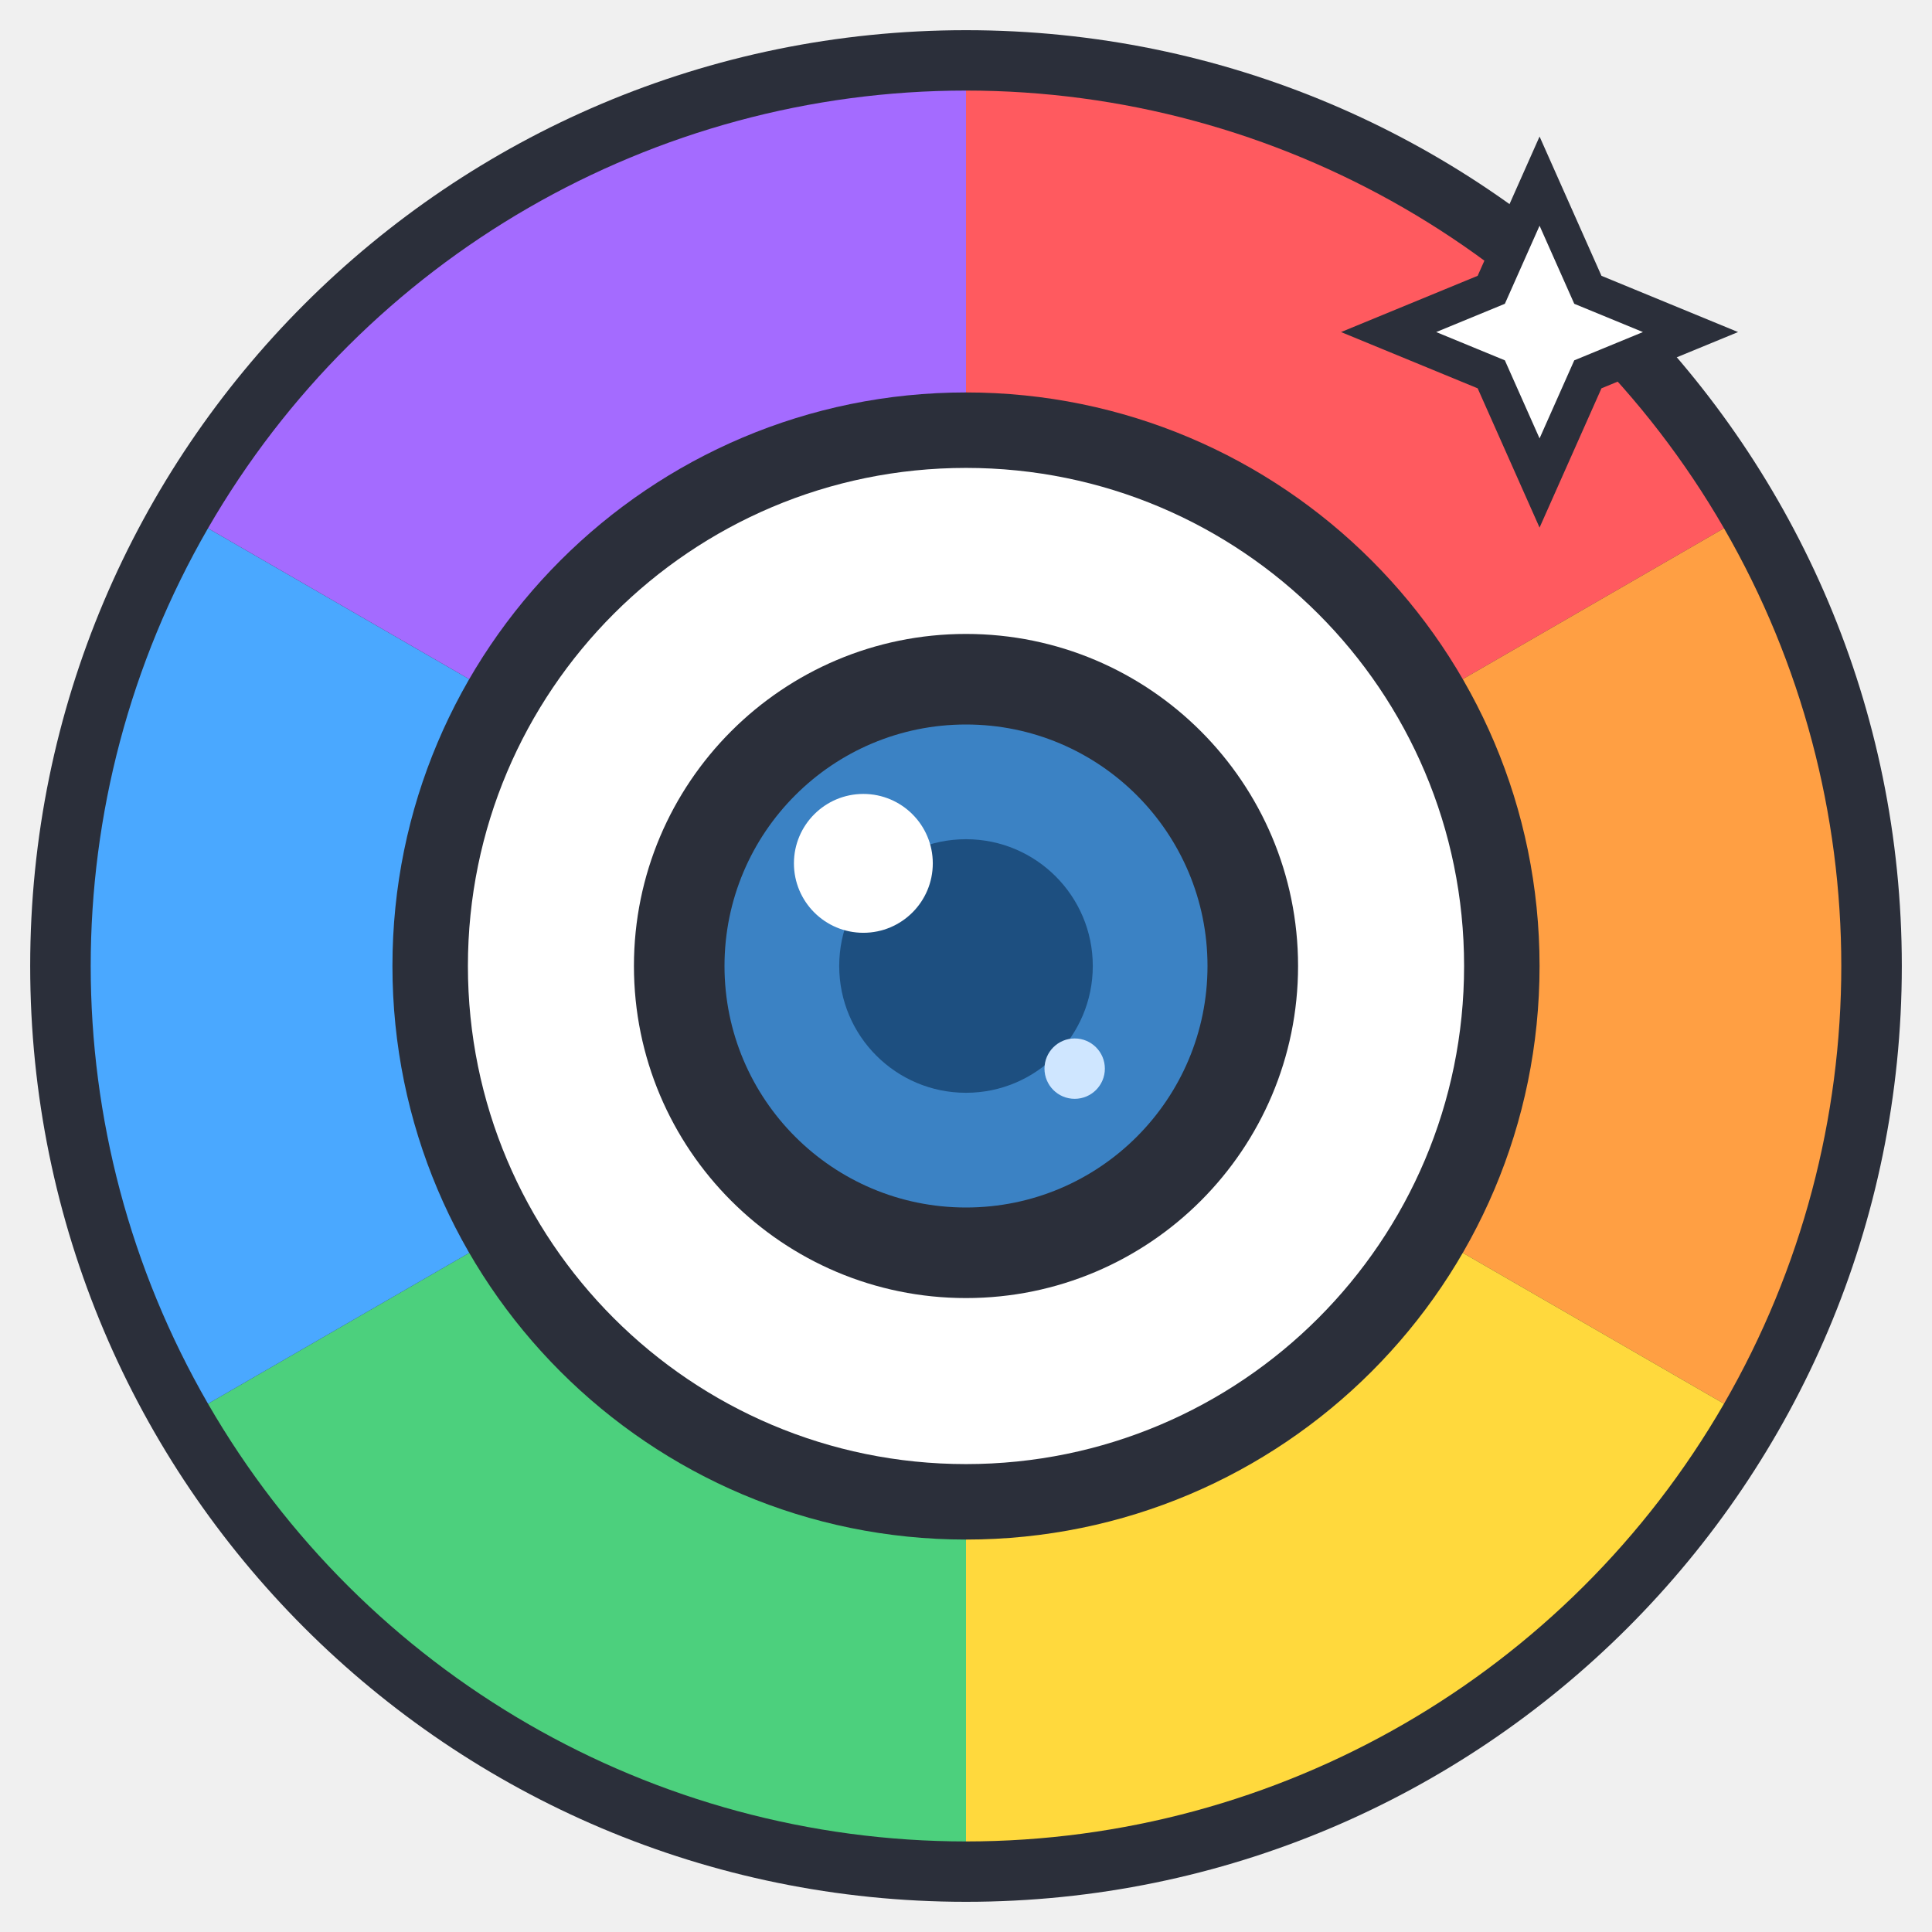
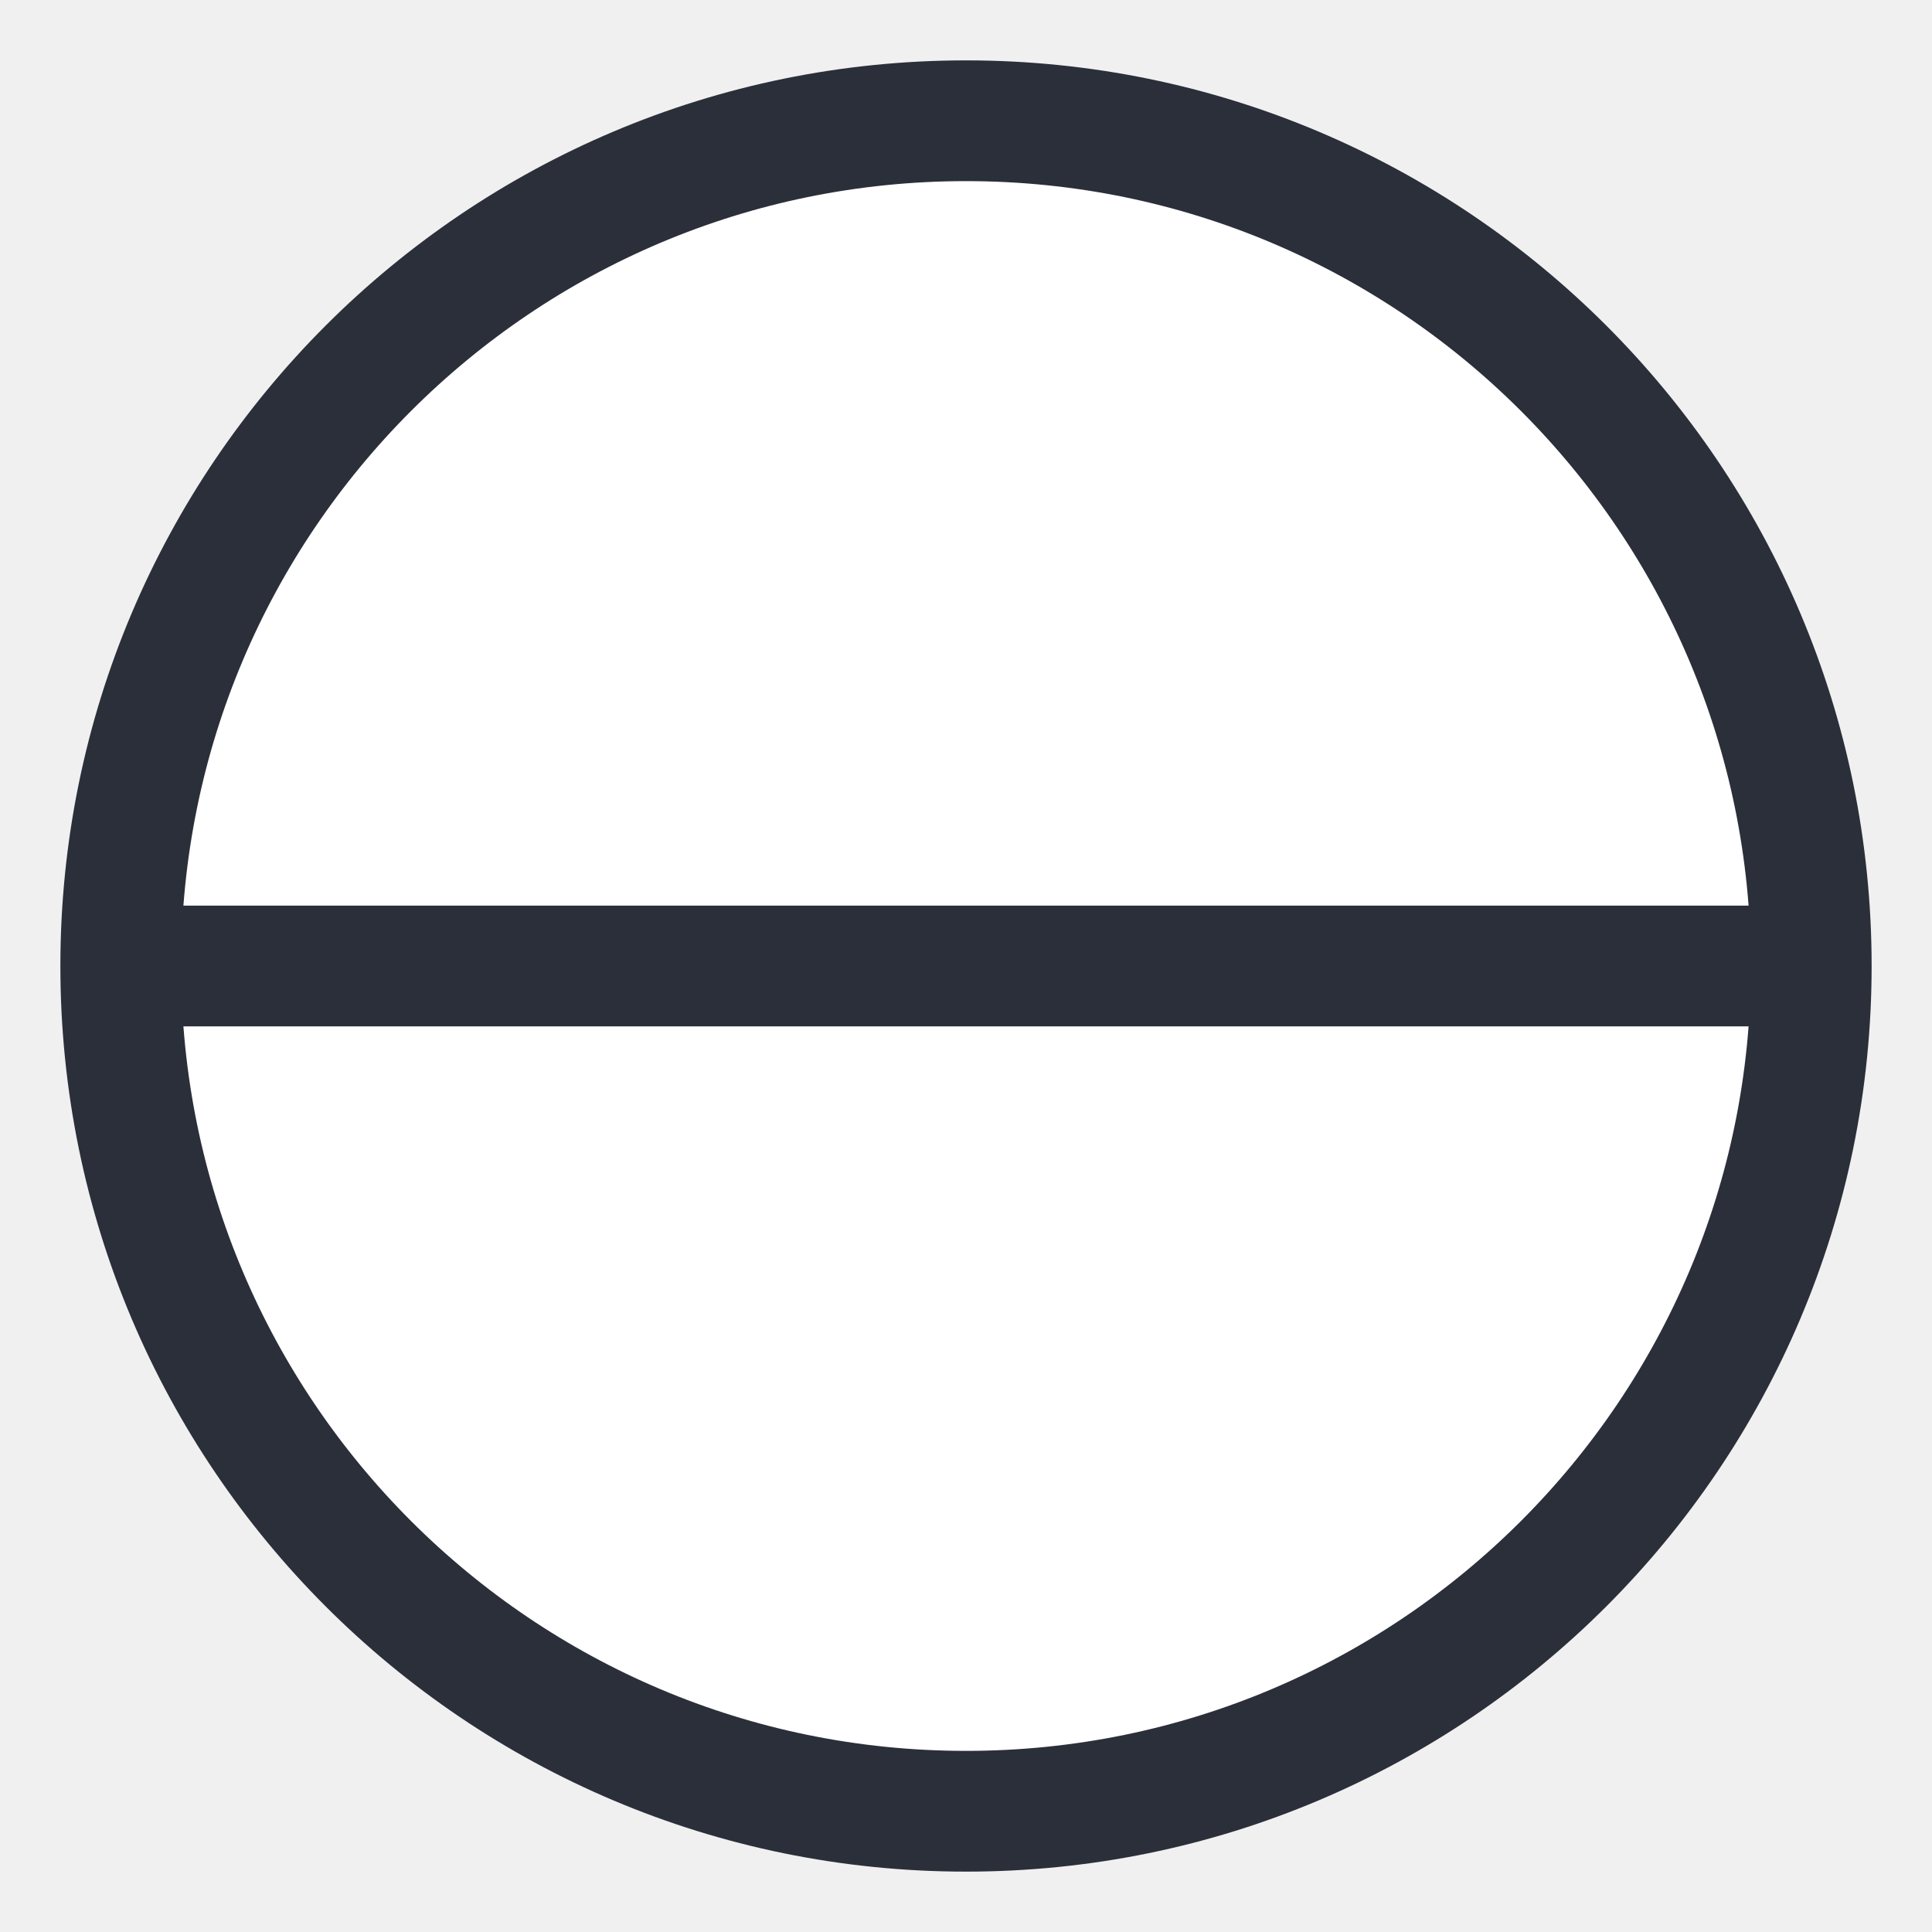
<svg xmlns="http://www.w3.org/2000/svg" viewBox="0 0 64 64">
-   <circle cx="32" cy="32" r="31" fill="#2b2f3a" />
-   <path d="M32 32L32.00 3.00A29 29 0 0 1 57.11 17.50z" fill="#ff5a5f" />
-   <path d="M32 32L57.11 17.50A29 29 0 0 1 57.11 46.50z" fill="#ff9f43" />
-   <path d="M32 32L57.11 46.50A29 29 0 0 1 32.00 61.00z" fill="#ffd93d" />
-   <path d="M32 32L32.00 61.00A29 29 0 0 1 6.89 46.50z" fill="#4cd07d" />
-   <path d="M32 32L6.89 46.50A29 29 0 0 1 6.89 17.50z" fill="#4aa8ff" />
-   <path d="M32 32L6.89 17.50A29 29 0 0 1 32.00 3.00z" fill="#a46bff" />
-   <circle cx="32" cy="32" r="19" fill="#2b2f3a" />
-   <circle cx="32" cy="32" r="16.5" fill="#fff" />
-   <circle cx="32" cy="32" r="11" fill="#2b2f3a" />
-   <circle cx="32" cy="32" r="8" fill="#3b82c4" />
-   <circle cx="32" cy="32" r="4.2" fill="#1d4f80" />
-   <circle cx="28.6" cy="28.6" r="2.3" fill="#fff" />
-   <circle cx="35.6" cy="35.4" r="1" fill="#cfe6ff" />
-   <path d="M51 6l1.6 3.6L56 11l-3.4 1.4L51 16l-1.6-3.6L46 11l3.4-1.4z" fill="#fff" stroke="#2b2f3a" stroke-width="1.2" />
+   <circle cx="32" cy="32" r="28" fill="#fff" stroke="#2b2f3a" stroke-width="4" />
+   <line x1="4" y1="32" x2="60" y2="32" stroke="#2b2f3a" stroke-width="4" />
</svg>
